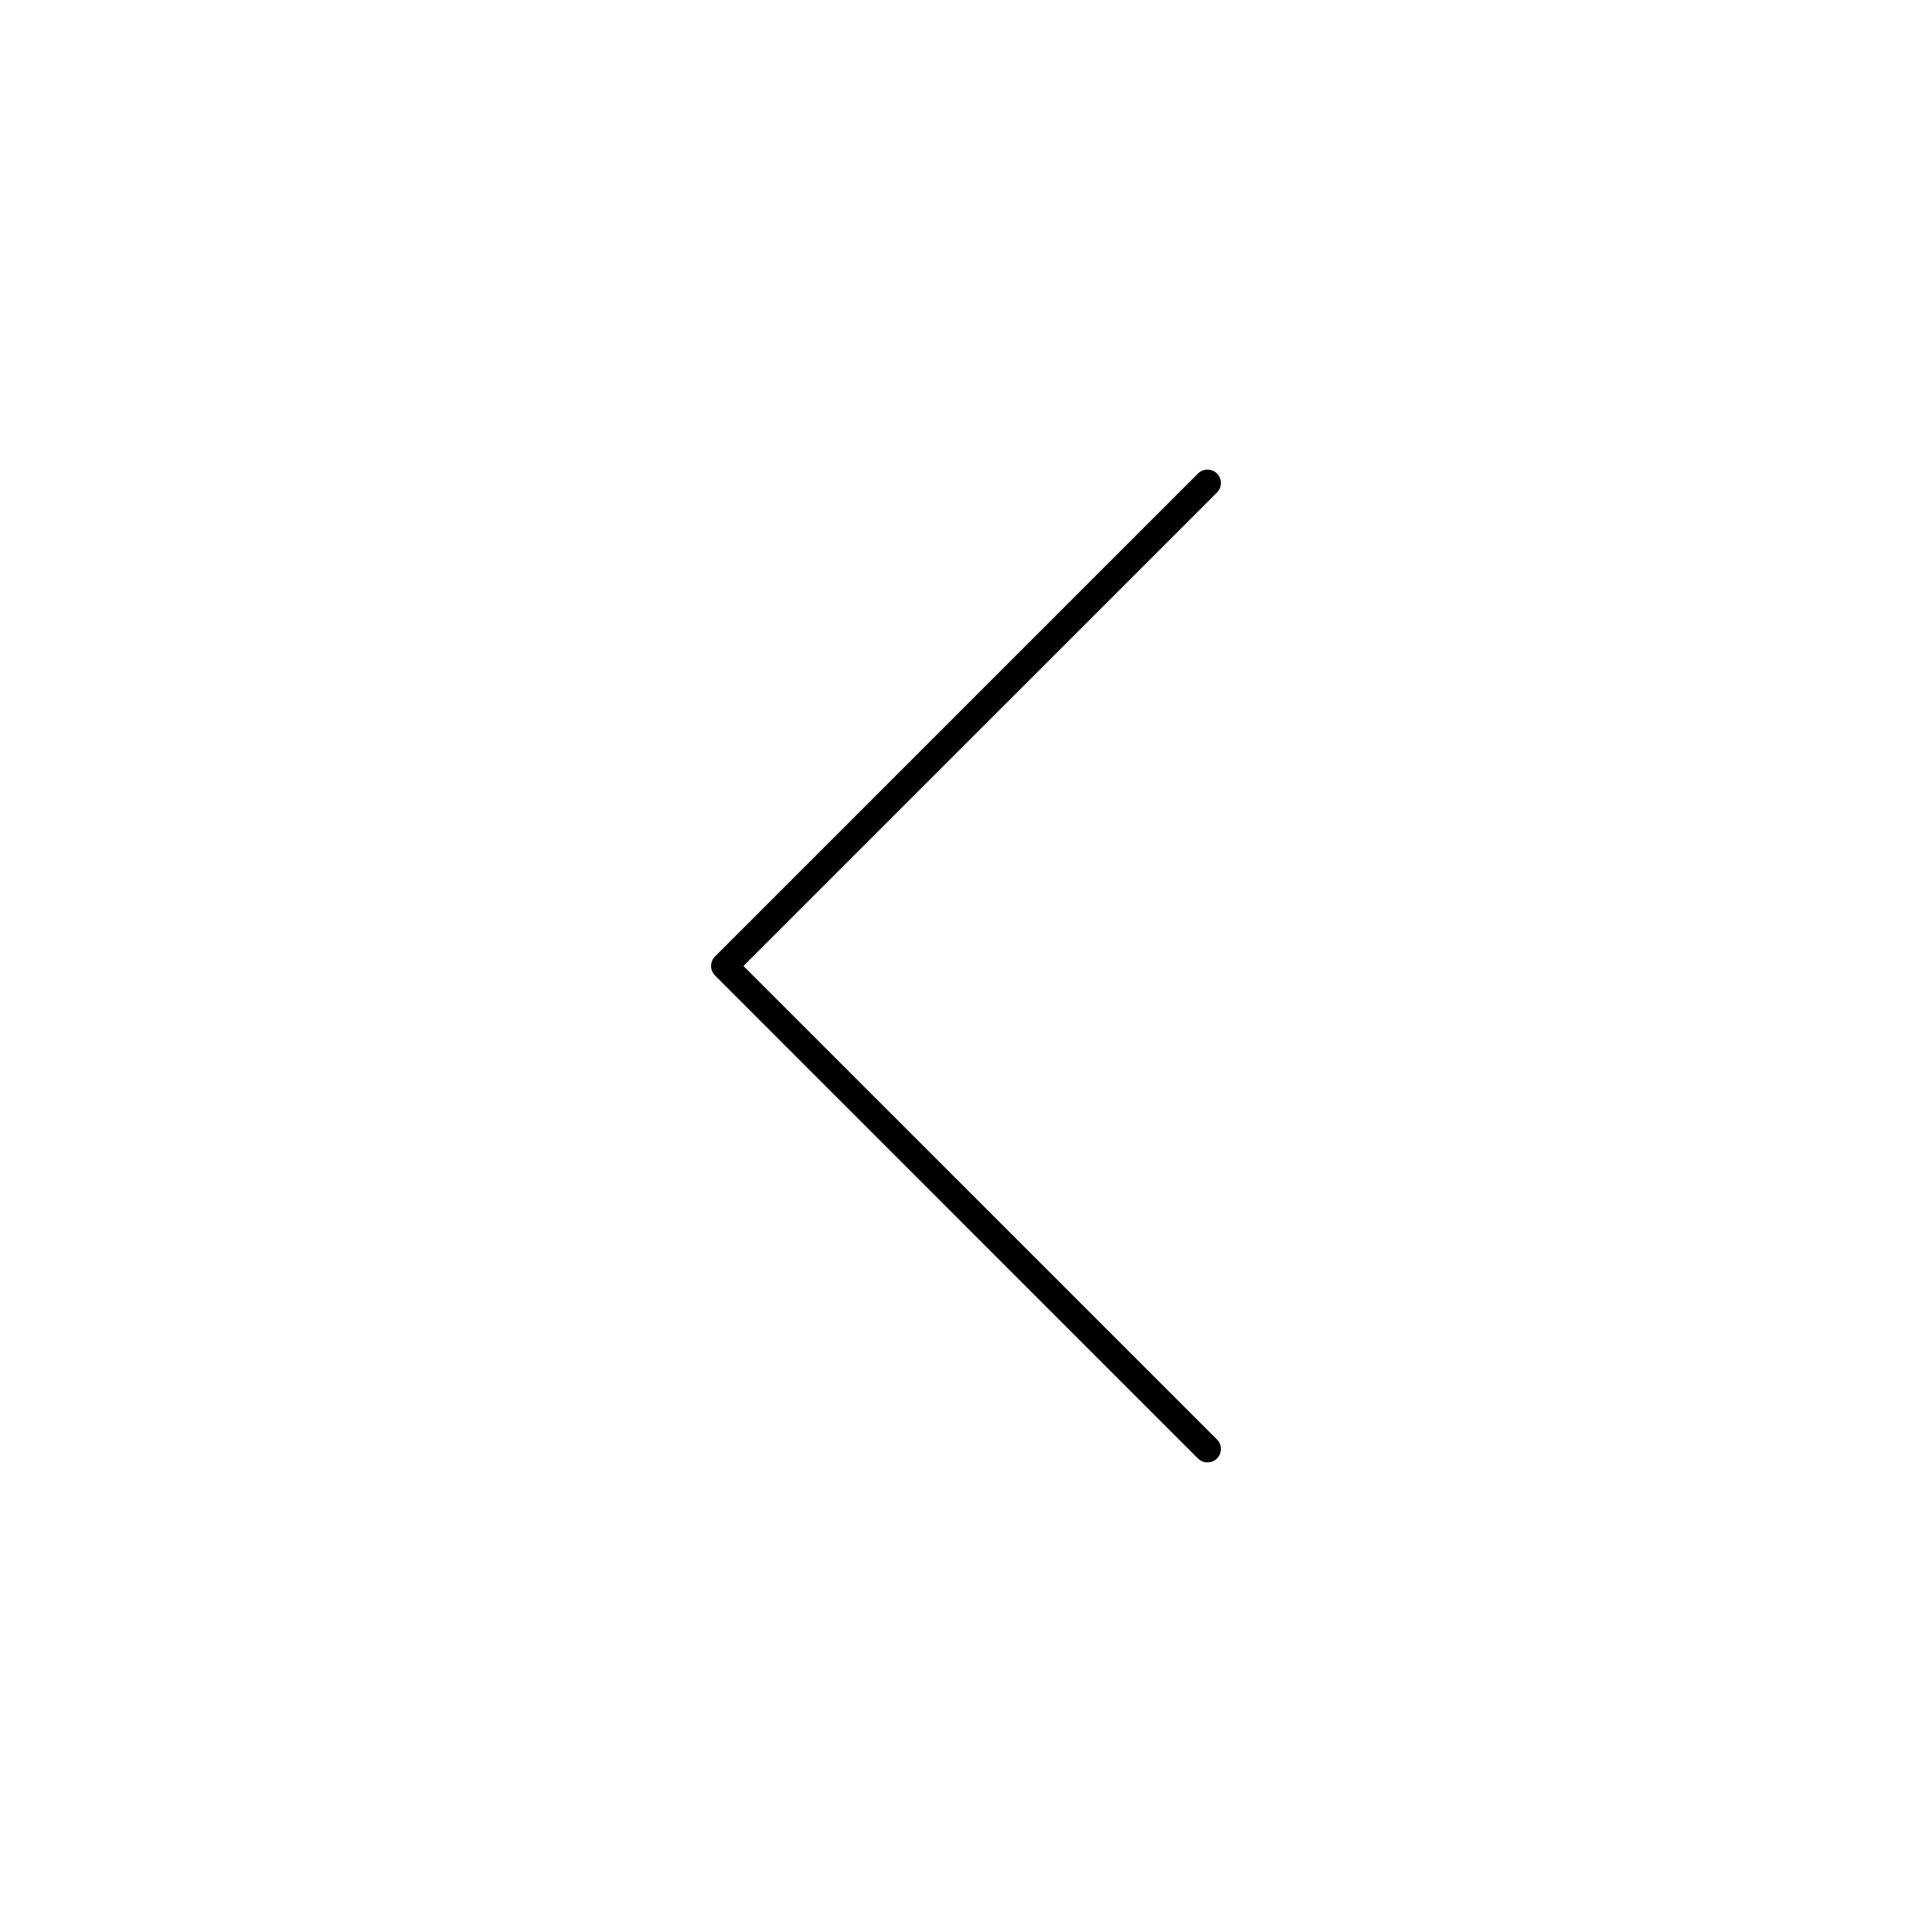
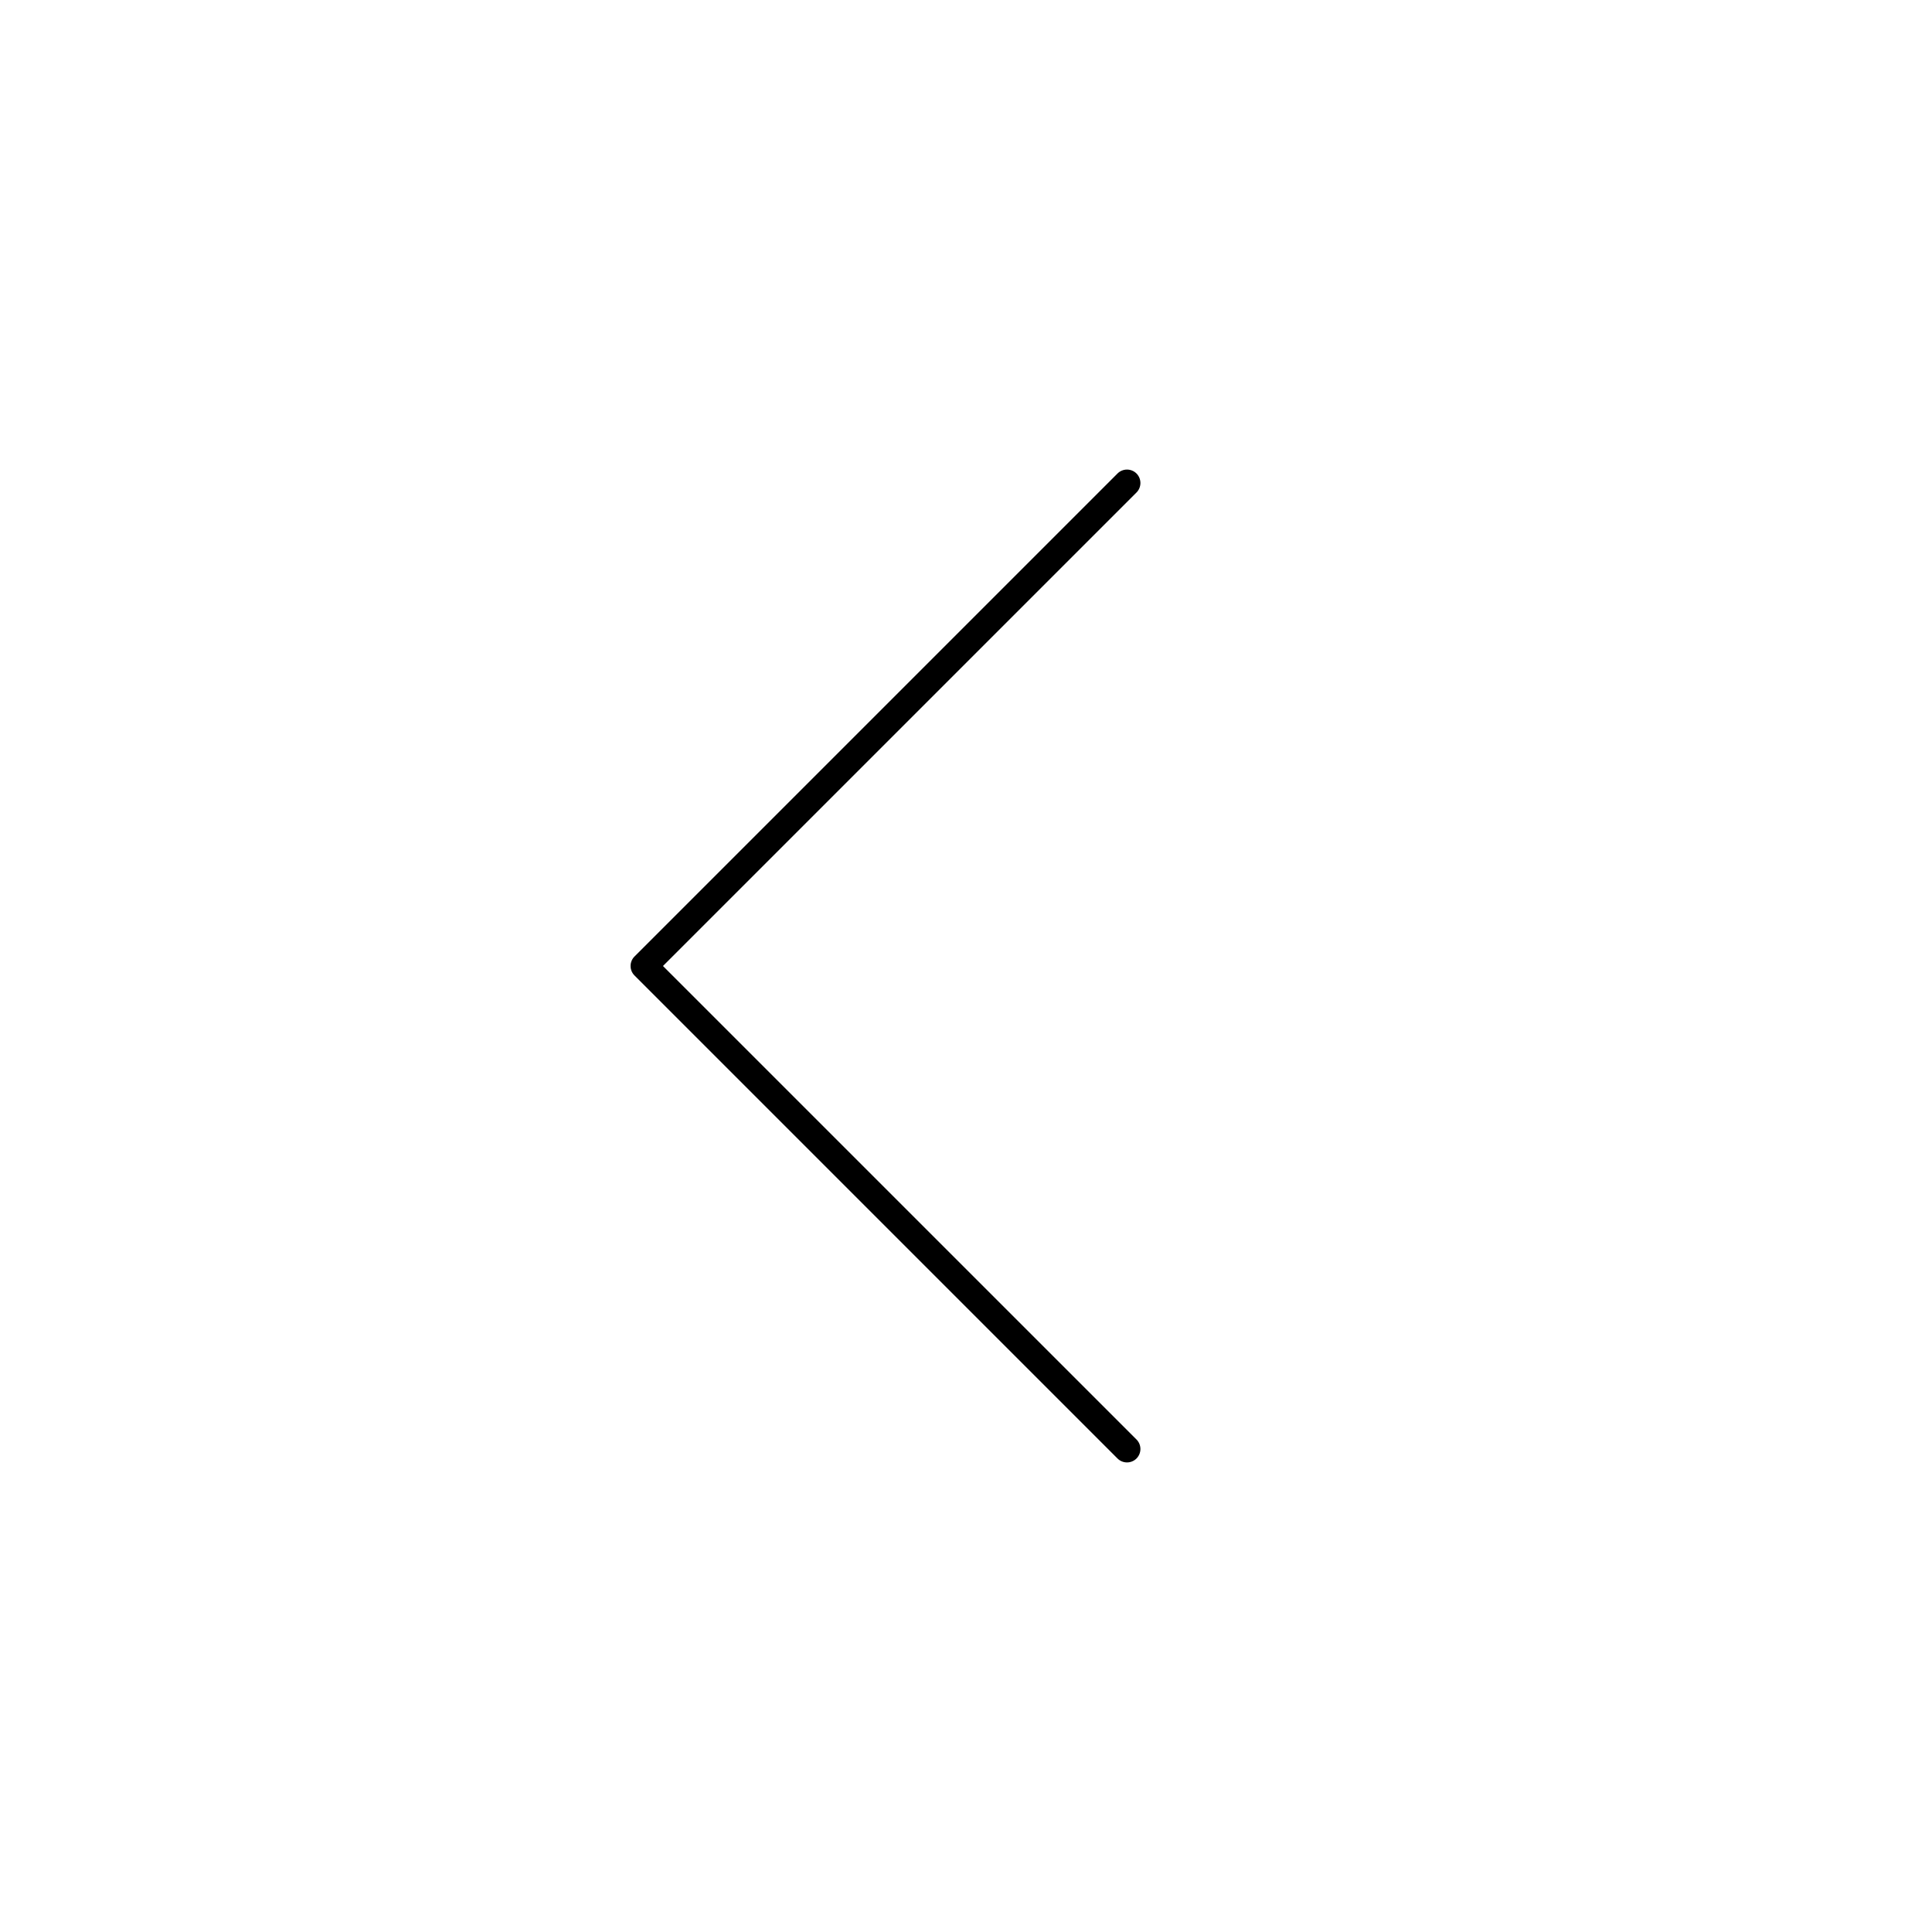
<svg xmlns="http://www.w3.org/2000/svg" width="72" height="72" viewBox="0 0 72 72" fill="none">
-   <path fill-rule="evenodd" clip-rule="evenodd" d="M45.354 17.646C45.158 17.451 44.842 17.451 44.646 17.646L26.646 35.646C26.451 35.842 26.451 36.158 26.646 36.353L44.646 54.354C44.842 54.549 45.158 54.549 45.354 54.354C45.549 54.158 45.549 53.842 45.354 53.646L27.707 36L45.354 18.354C45.549 18.158 45.549 17.842 45.354 17.646Z" fill="currentColor" />
+   <path fill-rule="evenodd" clip-rule="evenodd" d="M42.354 17.646C42.158 17.451 41.842 17.451 41.646 17.646L23.646 35.646C23.451 35.842 23.451 36.158 23.646 36.353L41.646 54.354C41.842 54.549 42.158 54.549 42.354 54.354C42.549 54.158 42.549 53.842 42.354 53.646L24.707 36L42.354 18.354C42.549 18.158 42.549 17.842 42.354 17.646Z" fill="currentColor" />
</svg>
